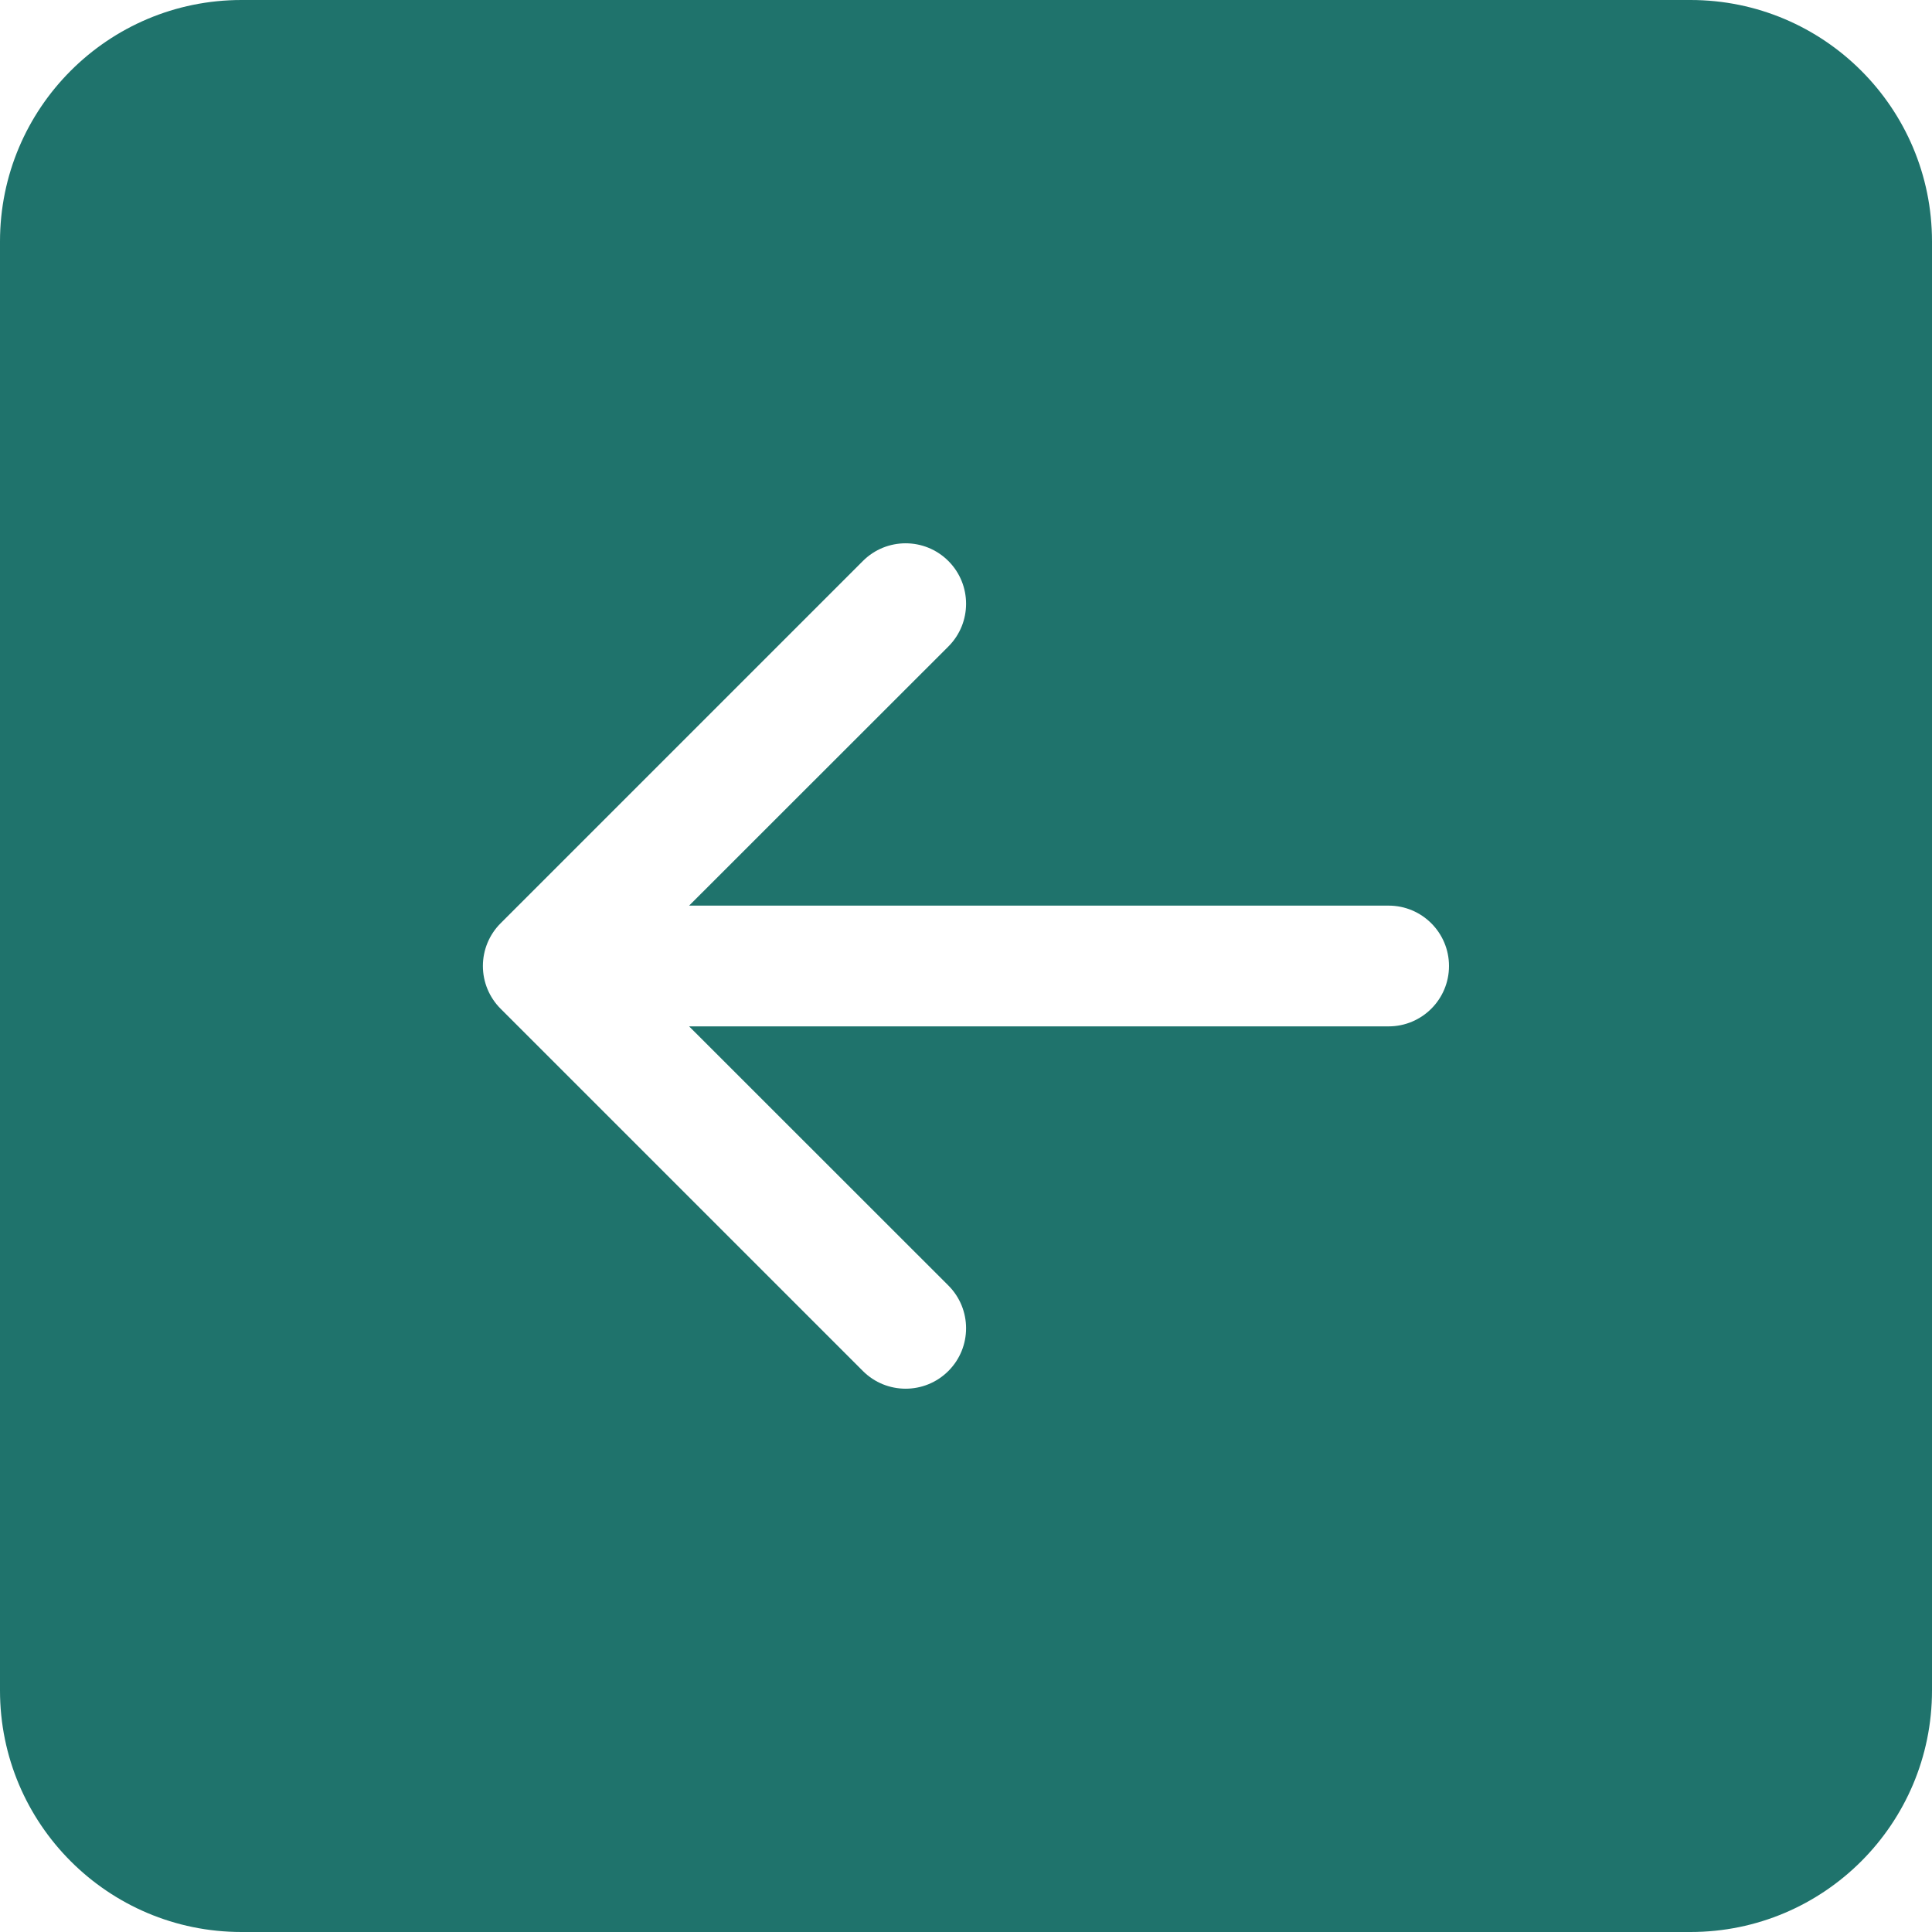
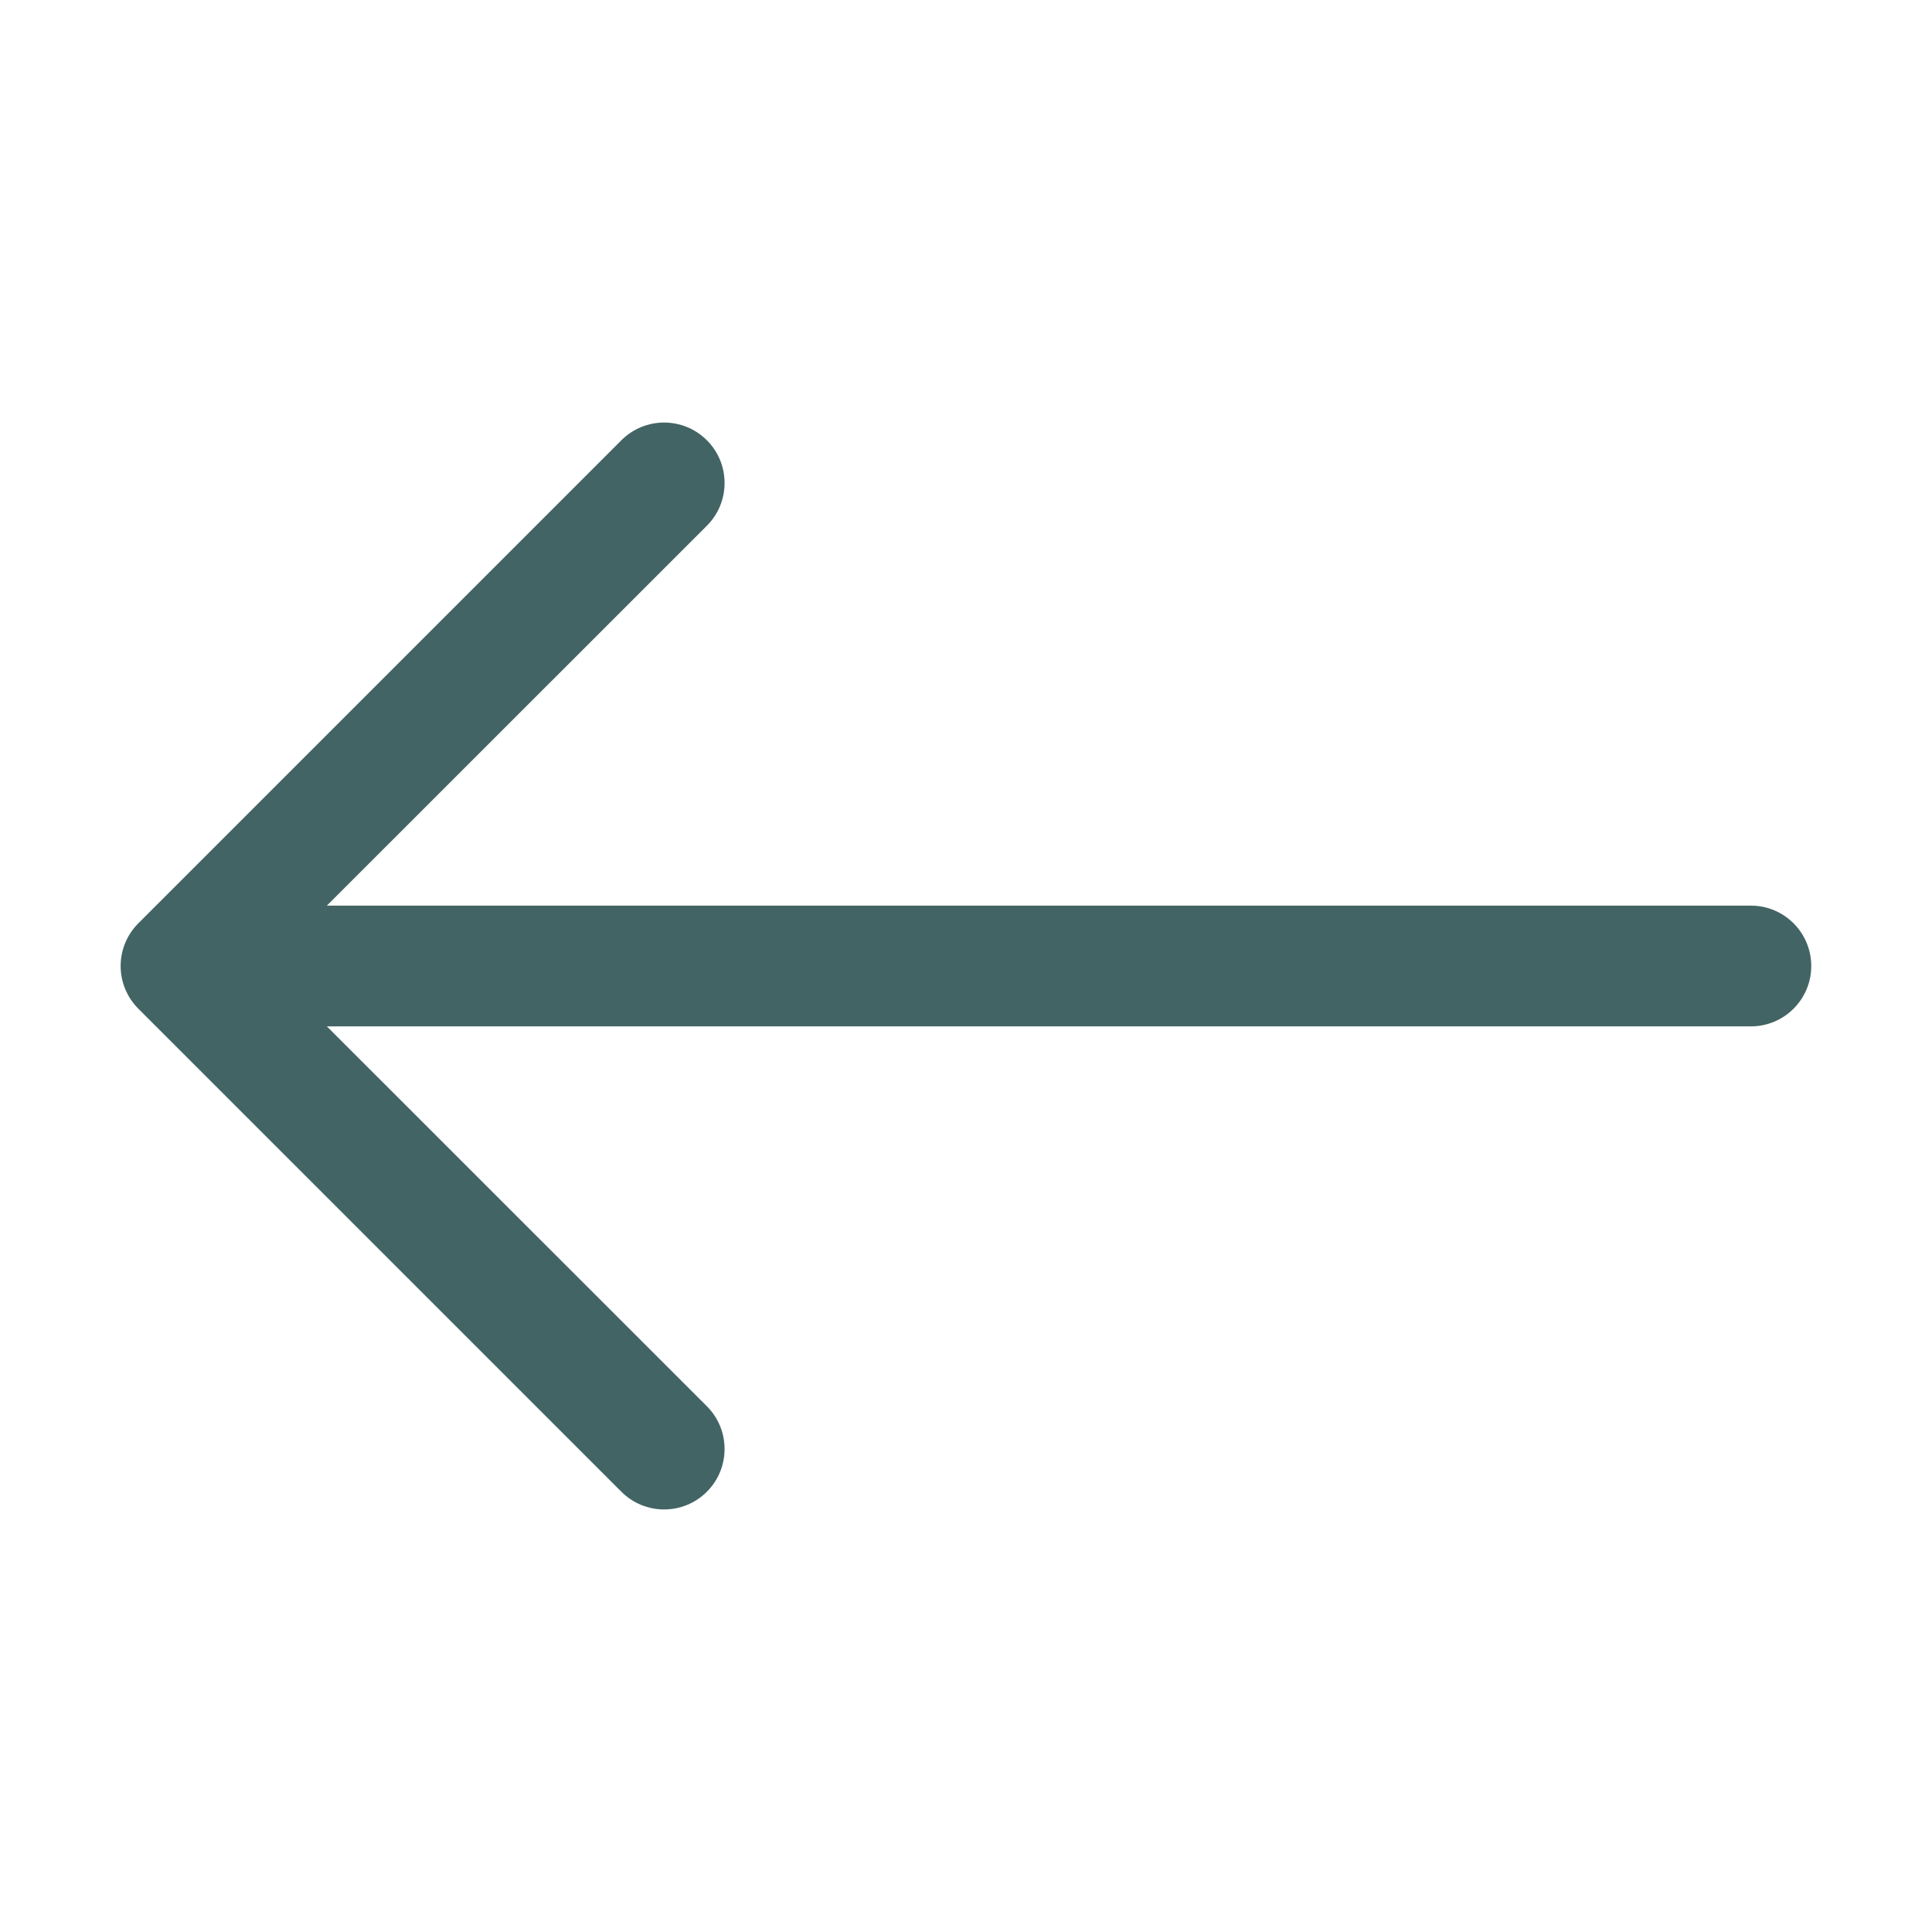
- <svg xmlns="http://www.w3.org/2000/svg" width="16" height="16" fill="currentColor" class="bi bi-arrow-left-square-fill" viewBox="0 0 16 16">
-   <path d="M16 14a2 2 0 0 1-2 2H2a2 2 0 0 1-2-2V2a2 2 0 0 1 2-2h12a2 2 0 0 1 2 2v12zm-4.5-6.5H5.707l2.147-2.146a.5.5 0 1 0-.708-.708l-3 3a.5.5 0 0 0 0 .708l3 3a.5.5 0 0 0 .708-.708L5.707 8.5H11.5a.5.5 0 0 0 0-1z" style="fill: rgb(31, 115, 108);" />
+ <svg xmlns="http://www.w3.org/2000/svg" width="16" height="16" fill="currentColor" class="bi bi-arrow-left" viewBox="0 0 16 16">
+   <path fill-rule="evenodd" d="M15 8a.5.5 0 0 0-.5-.5H2.707l3.147-3.146a.5.5 0 1 0-.708-.708l-4 4a.5.5 0 0 0 0 .708l4 4a.5.5 0 0 0 .708-.708L2.707 8.5H14.5A.5.5 0 0 0 15 8z" style="fill: rgb(67, 100, 100);" />
</svg>
